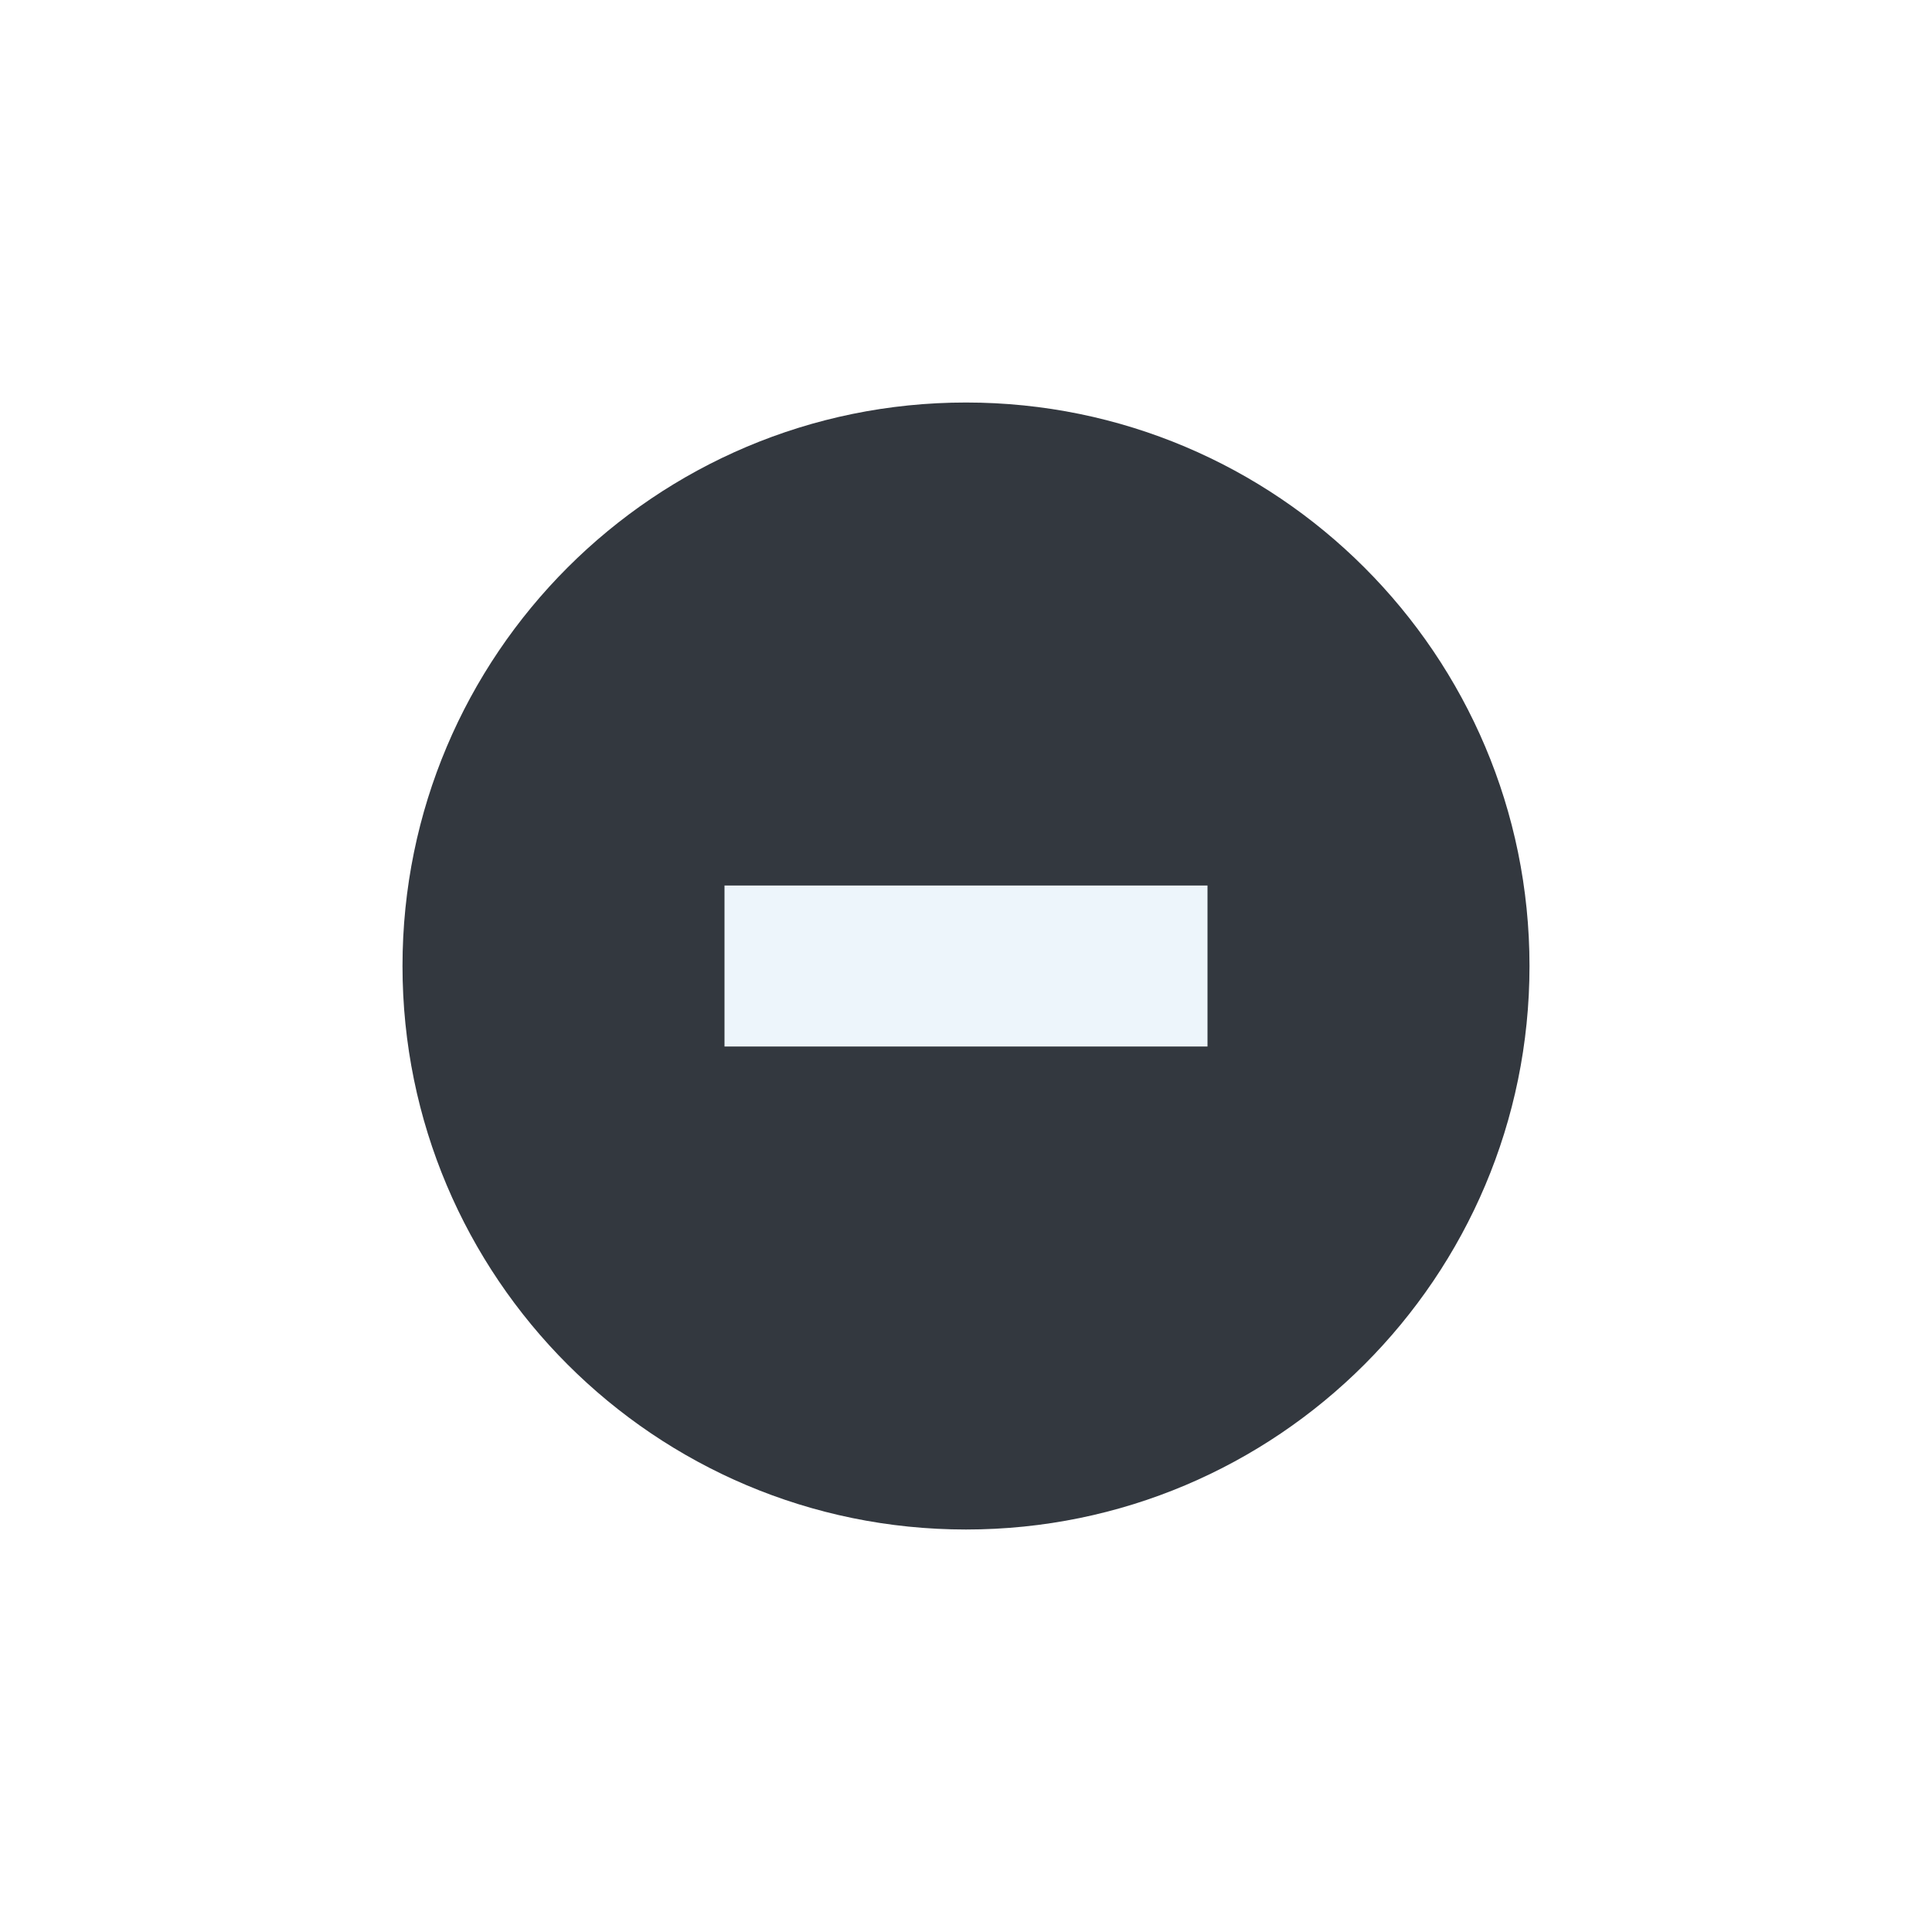
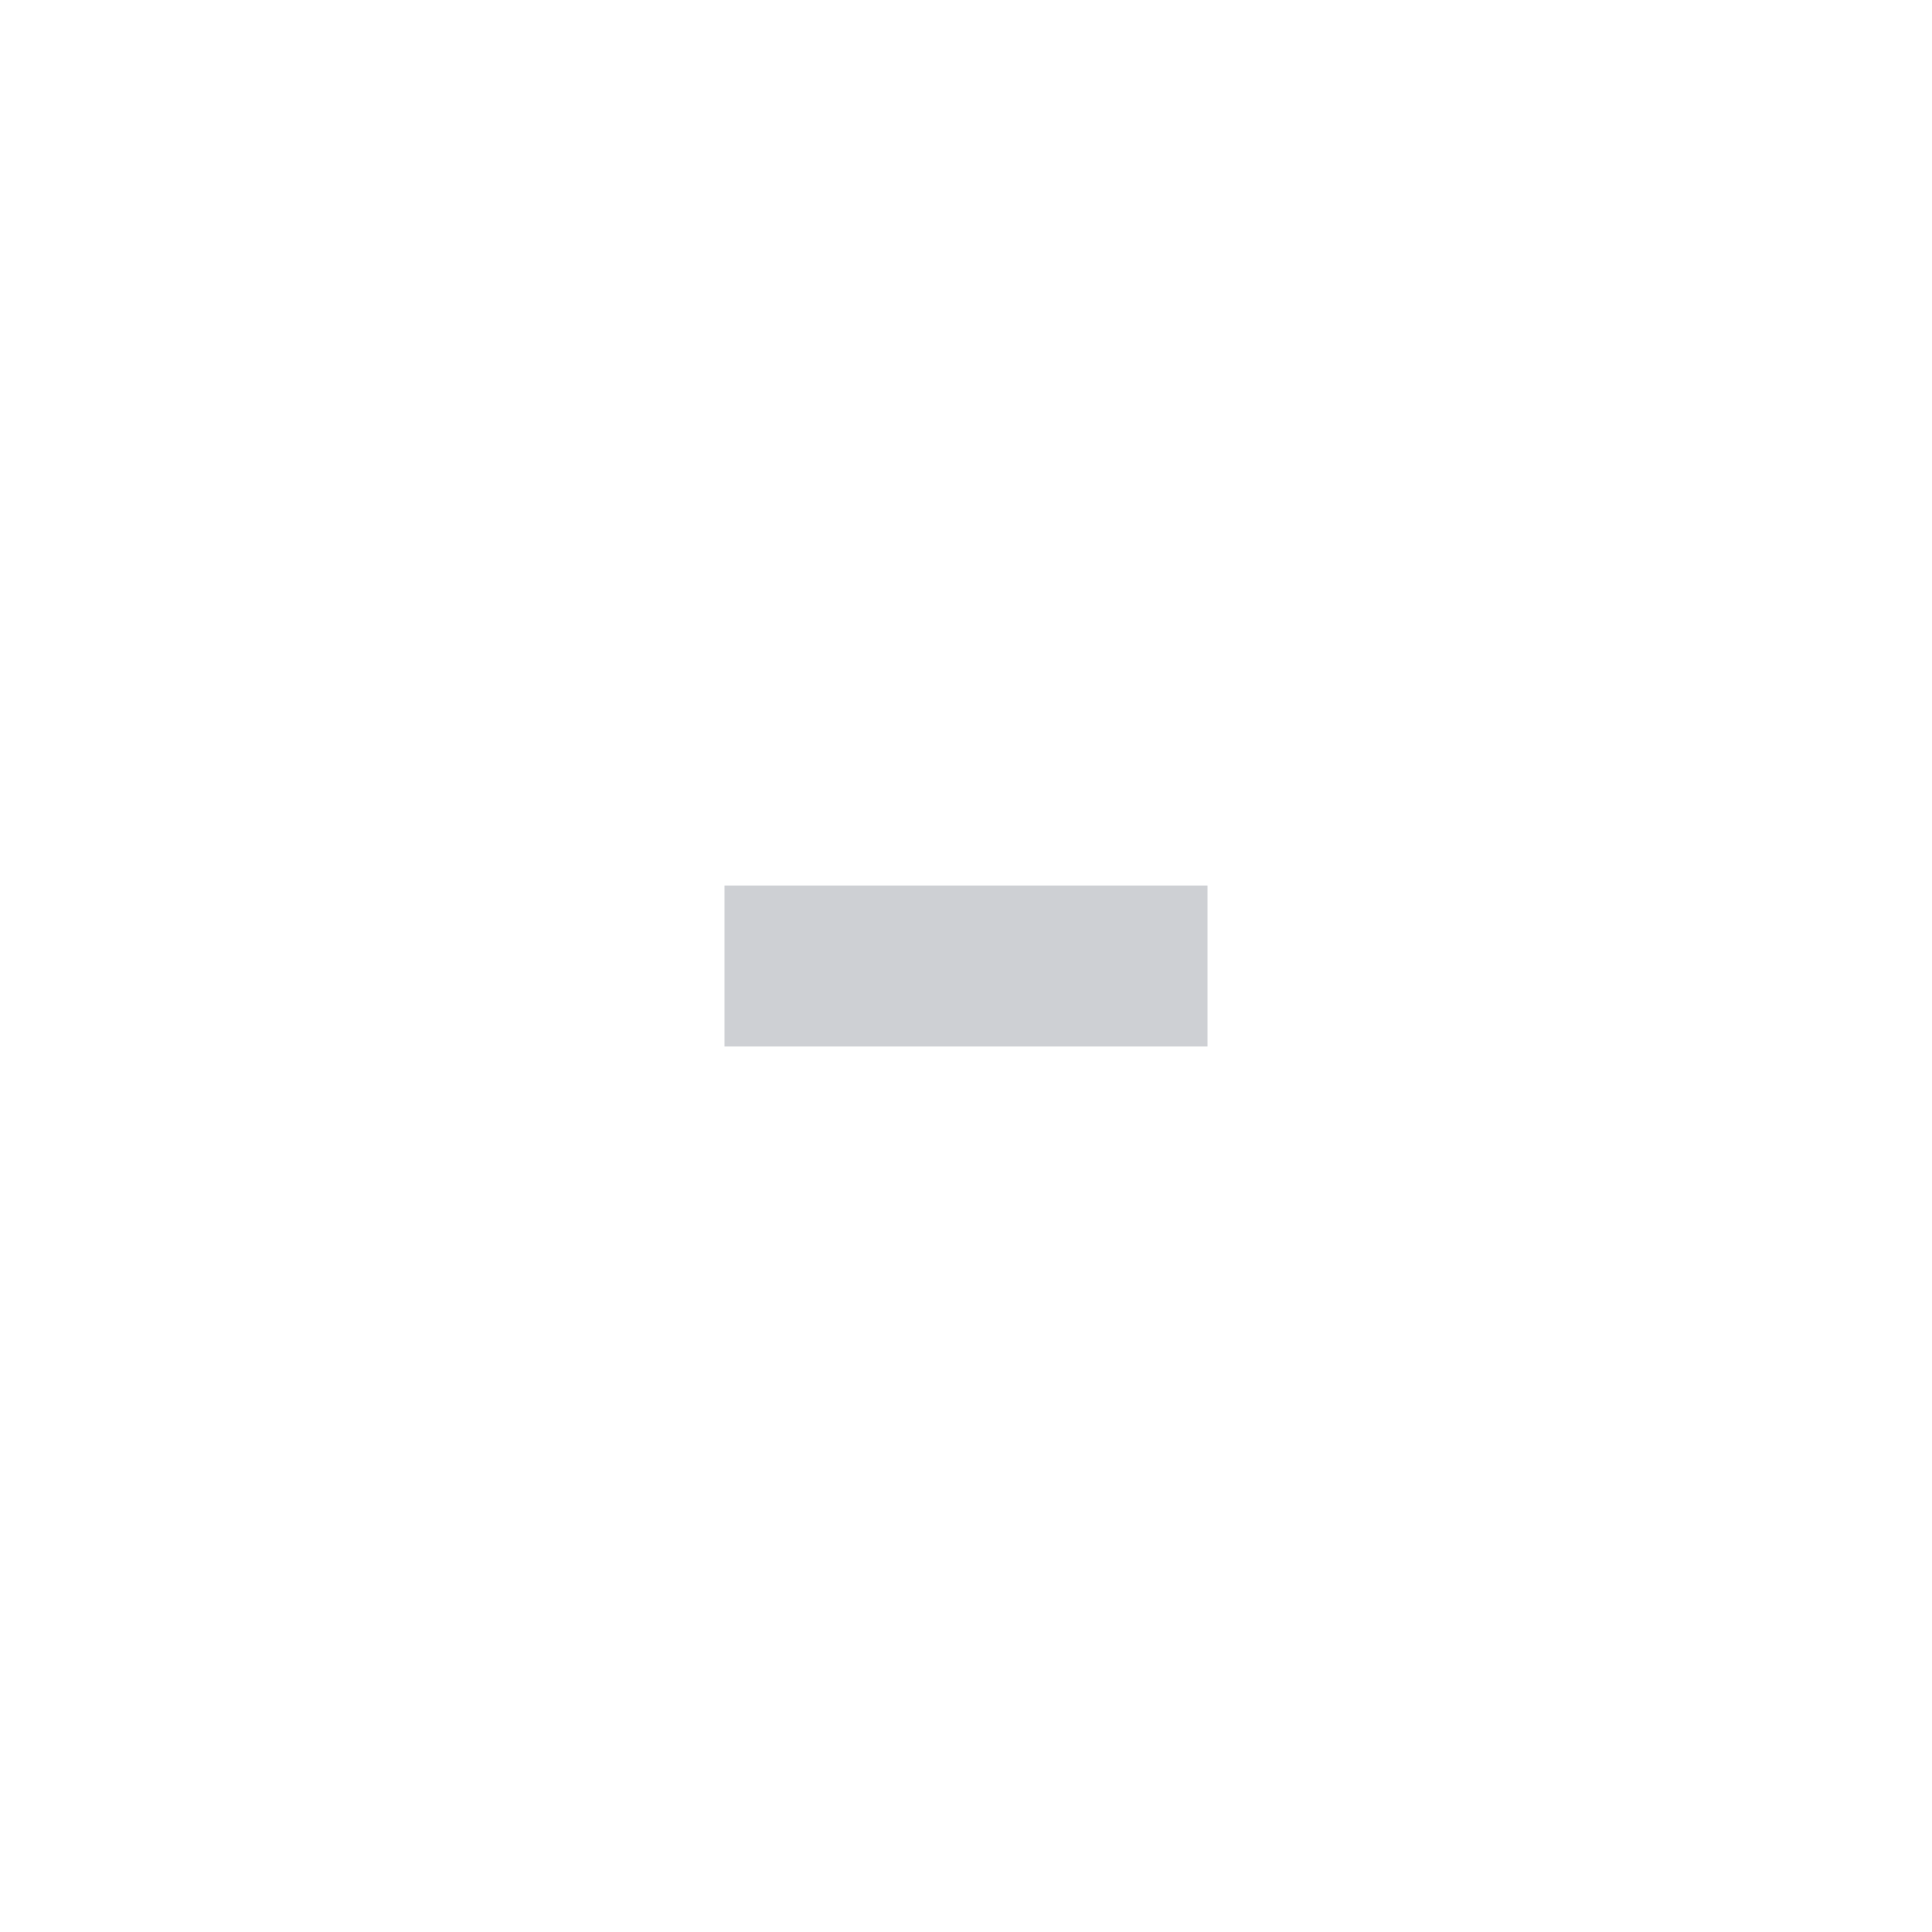
<svg xmlns="http://www.w3.org/2000/svg" width="24" height="24" id="svg4306" version="1.1" style="enable-background:new">
  <defs id="defs4308">
    <linearGradient id="linearGradient3770">
      <stop style="stop-color:#000000;stop-opacity:0.628;" offset="0" id="stop3772" />
      <stop style="stop-color:#000000;stop-opacity:0.498;" offset="1" id="stop3774" />
    </linearGradient>
    <linearGradient id="linearGradient4882">
      <stop style="stop-color:#ffffff;stop-opacity:1;" offset="0" id="stop4884" />
      <stop style="stop-color:#ffffff;stop-opacity:0;" offset="1" id="stop4886" />
    </linearGradient>
    <linearGradient id="linearGradient3784-6">
      <stop style="stop-color:#ffffff;stop-opacity:0.216;" offset="0" id="stop3786-4" />
      <stop style="stop-color:#ffffff;stop-opacity:0;" offset="1" id="stop3788-6" />
    </linearGradient>
    <linearGradient id="linearGradient4892">
      <stop id="stop4894" offset="0" style="stop-color:#2f3a42;stop-opacity:1;" />
      <stop id="stop4896" offset="1" style="stop-color:#1d242a;stop-opacity:1;" />
    </linearGradient>
    <linearGradient id="linearGradient4882-4">
      <stop id="stop4884-9" offset="0" style="stop-color:#728495;stop-opacity:1;" />
      <stop id="stop4886-9" offset="1" style="stop-color:#617c95;stop-opacity:0;" />
    </linearGradient>
  </defs>
  <g id="layer1" transform="translate(0,-1028.362)">
-     <g transform="translate(-1364,784.3622)" style="display:inline;opacity:1" id="titlebutton-min">
-       <g id="g4490-3" style="display:inline;opacity:1" transform="translate(-58,0)">
-         <g transform="translate(58,0)" style="display:inline" id="g4092-0-7">
-           <circle id="path4068-7-3" style="opacity:0.95;fill:#292e36;fill-opacity:1;stroke:#5a6a7d;stroke-width:0;stroke-linecap:butt;stroke-linejoin:miter;stroke-miterlimit:4;stroke-dasharray:none;stroke-dashoffset:0;stroke-opacity:1" cx="1376" cy="256" r="7" />
+     <g style="display:inline;opacity:0.7" id="titlebutton-min-dark" transform="translate(-583,1218)">
+       <g id="g7138-6-5" style="display:inline;opacity:1" transform="translate(-781,-432.6378)">
+         <g transform="translate(-58,0)" style="display:inline;opacity:1" id="g4490-3-75-4-7">
+           <g id="g4092-0-7-0-4-9" style="display:inline" transform="translate(58,0)" />
        </g>
+         <path d="m 1373,254 0,2 6,0 0,-2 z" id="rect9057-4-3-8-5" style="color:#000000;font-style:normal;font-variant:normal;font-weight:normal;font-stretch:normal;font-size:medium;line-height:normal;font-family:Sans;-inkscape-font-specification:Sans;text-indent:0;text-align:start;text-decoration:none;text-decoration-line:none;letter-spacing:normal;word-spacing:normal;text-transform:none;direction:ltr;block-progression:tb;writing-mode:lr-tb;baseline-shift:baseline;text-anchor:start;display:inline;overflow:visible;visibility:visible;opacity:1;fill:#b9bcc2;fill-opacity:1;stroke:none;stroke-width:2;marker:none;enable-background:accumulate" />
      </g>
-       <path style="color:#000000;font-style:normal;font-variant:normal;font-weight:normal;font-stretch:normal;font-size:medium;line-height:normal;font-family:Sans;-inkscape-font-specification:Sans;text-indent:0;text-align:start;text-decoration:none;text-decoration-line:none;letter-spacing:normal;word-spacing:normal;text-transform:none;direction:ltr;block-progression:tb;writing-mode:lr-tb;baseline-shift:baseline;text-anchor:start;display:inline;overflow:visible;visibility:visible;opacity:1;fill:#edf5fb;fill-opacity:1;stroke:none;stroke-width:2;marker:none;enable-background:accumulate" id="rect9057-4" d="m 1373,255 0,2 6,0 0,-2 z" />
-       <rect style="display:inline;opacity:1;fill:none;fill-opacity:1;stroke:none;stroke-width:1;stroke-linecap:butt;stroke-linejoin:miter;stroke-miterlimit:4;stroke-dasharray:none;stroke-dashoffset:0;stroke-opacity:0" id="rect17883-18" width="16" height="16" x="1368" y="248" />
+       <rect y="-185.638" x="587" height="16" width="16" id="rect17883-32-6-9" style="display:inline;opacity:1;fill:none;fill-opacity:1;stroke:none;stroke-width:1;stroke-linecap:butt;stroke-linejoin:miter;stroke-miterlimit:4;stroke-dasharray:none;stroke-dashoffset:0;stroke-opacity:0" />
    </g>
  </g>
</svg>
